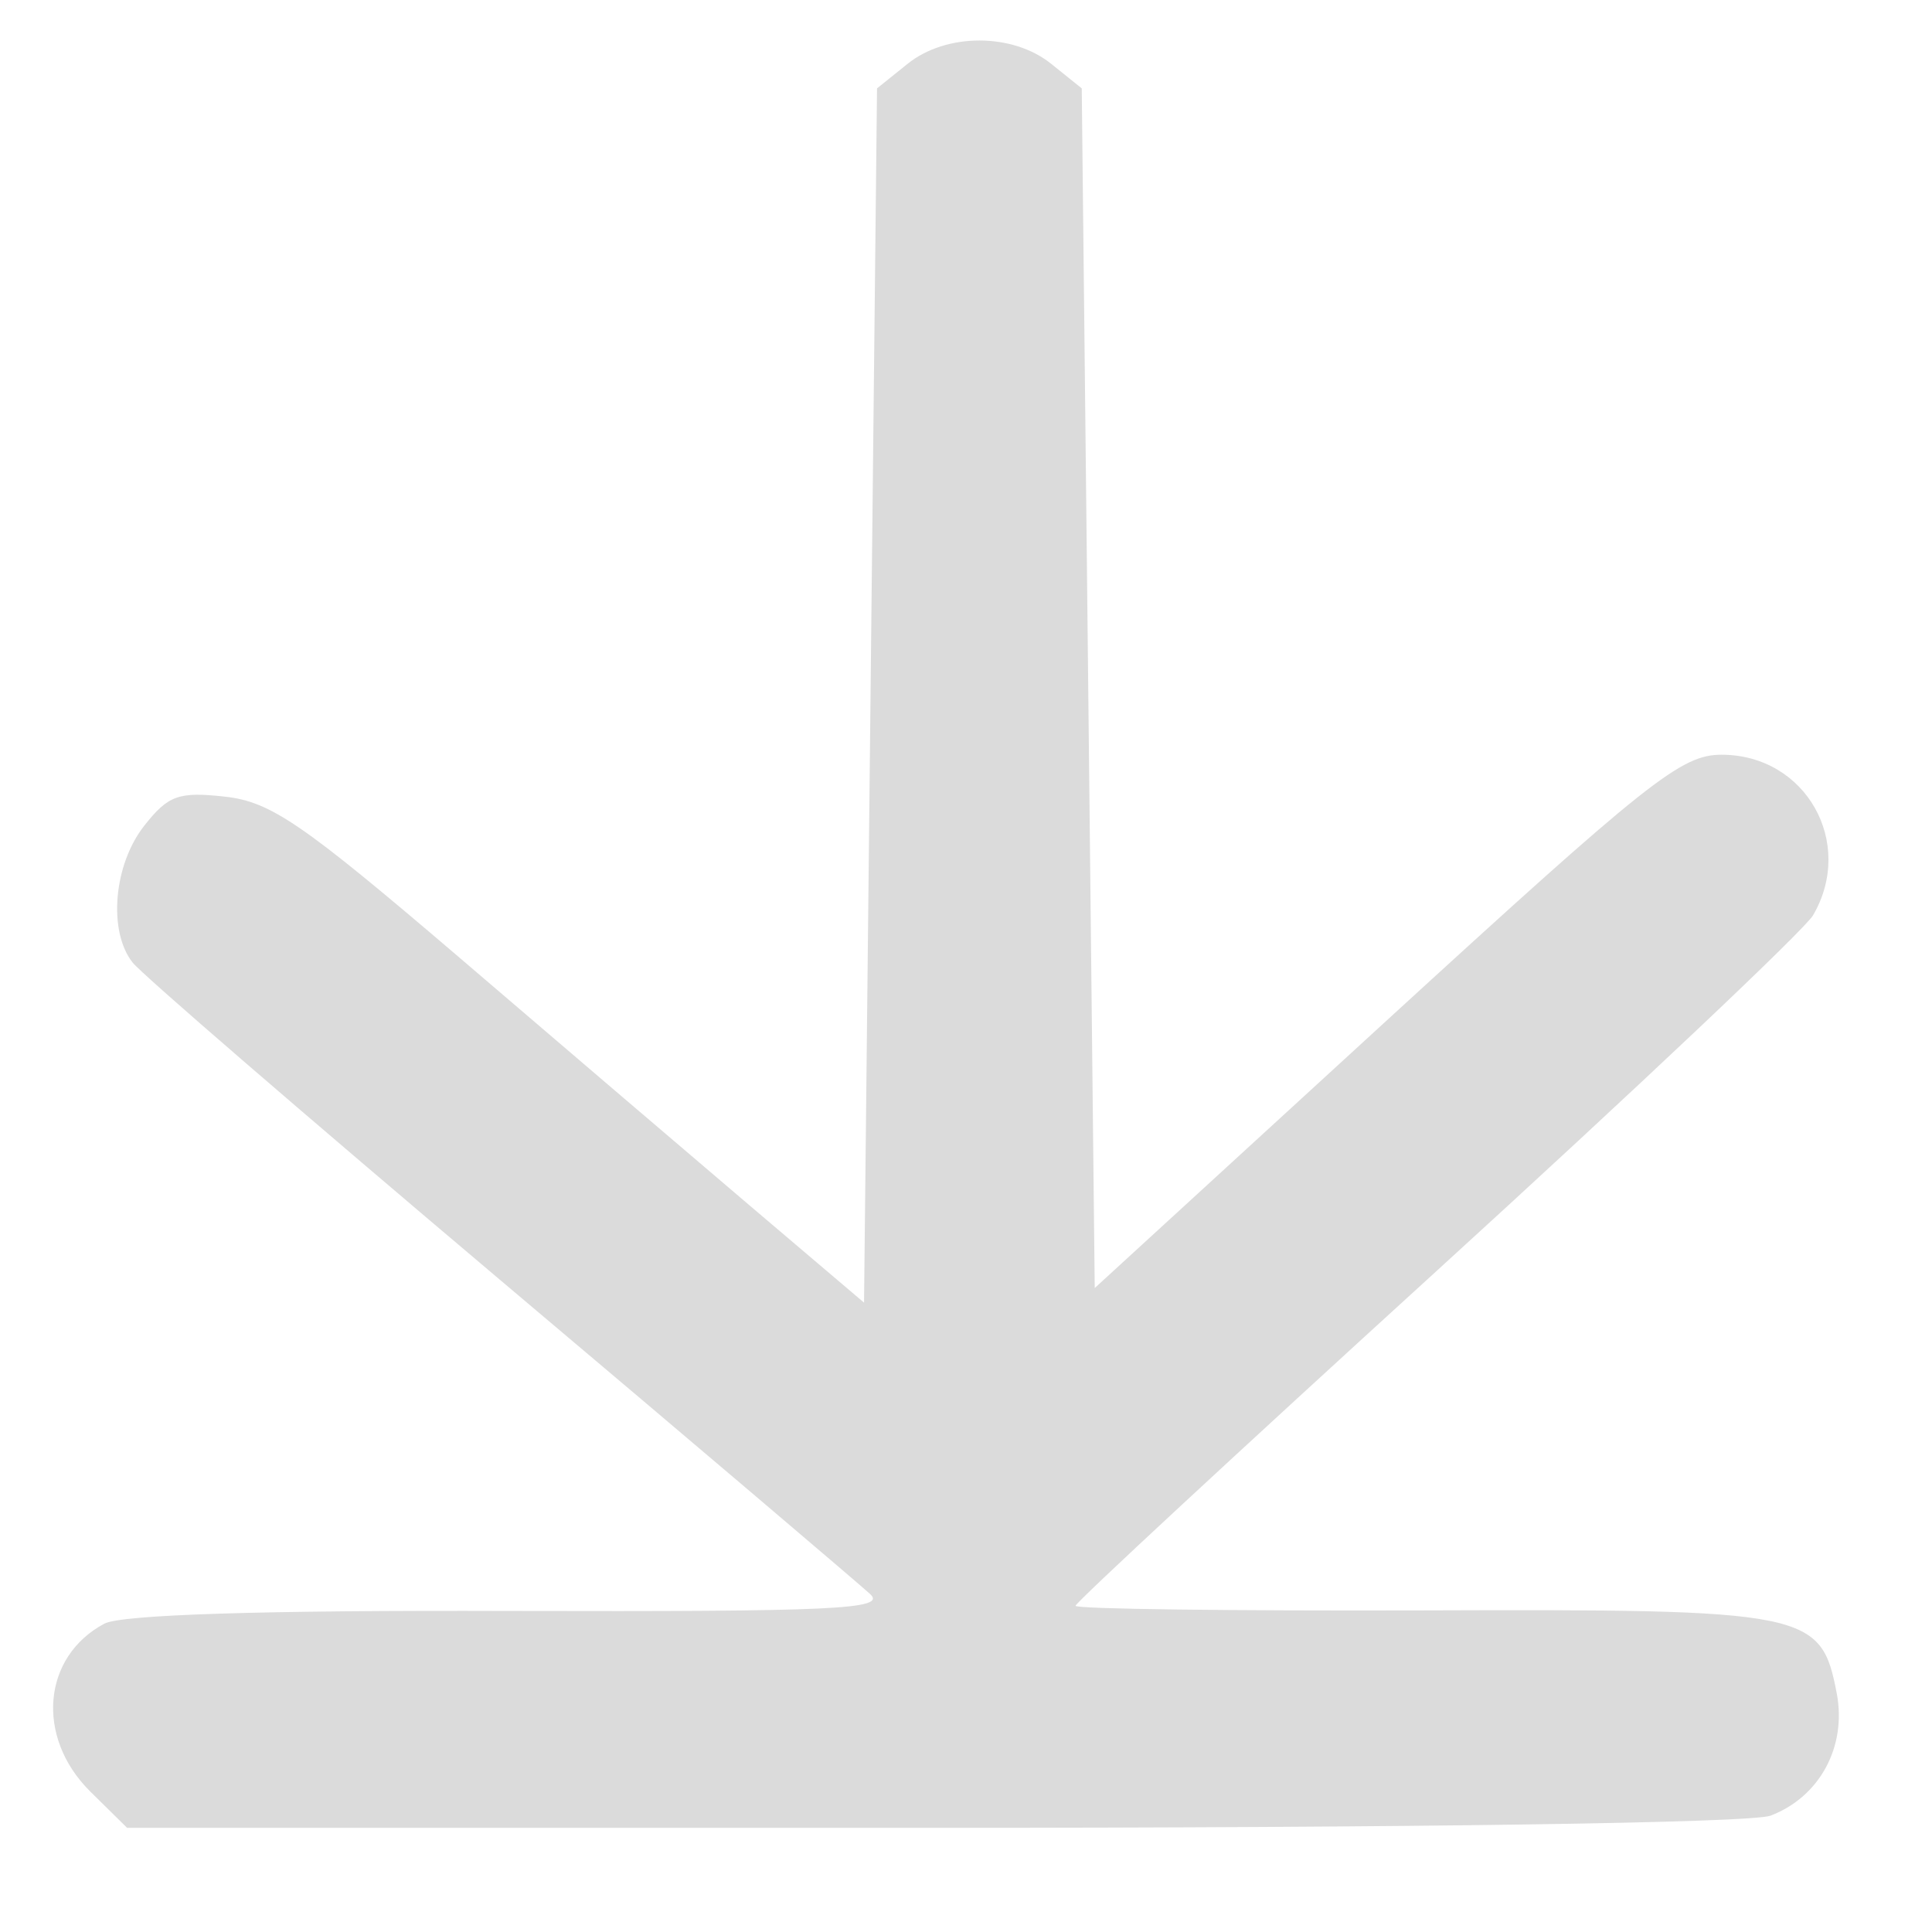
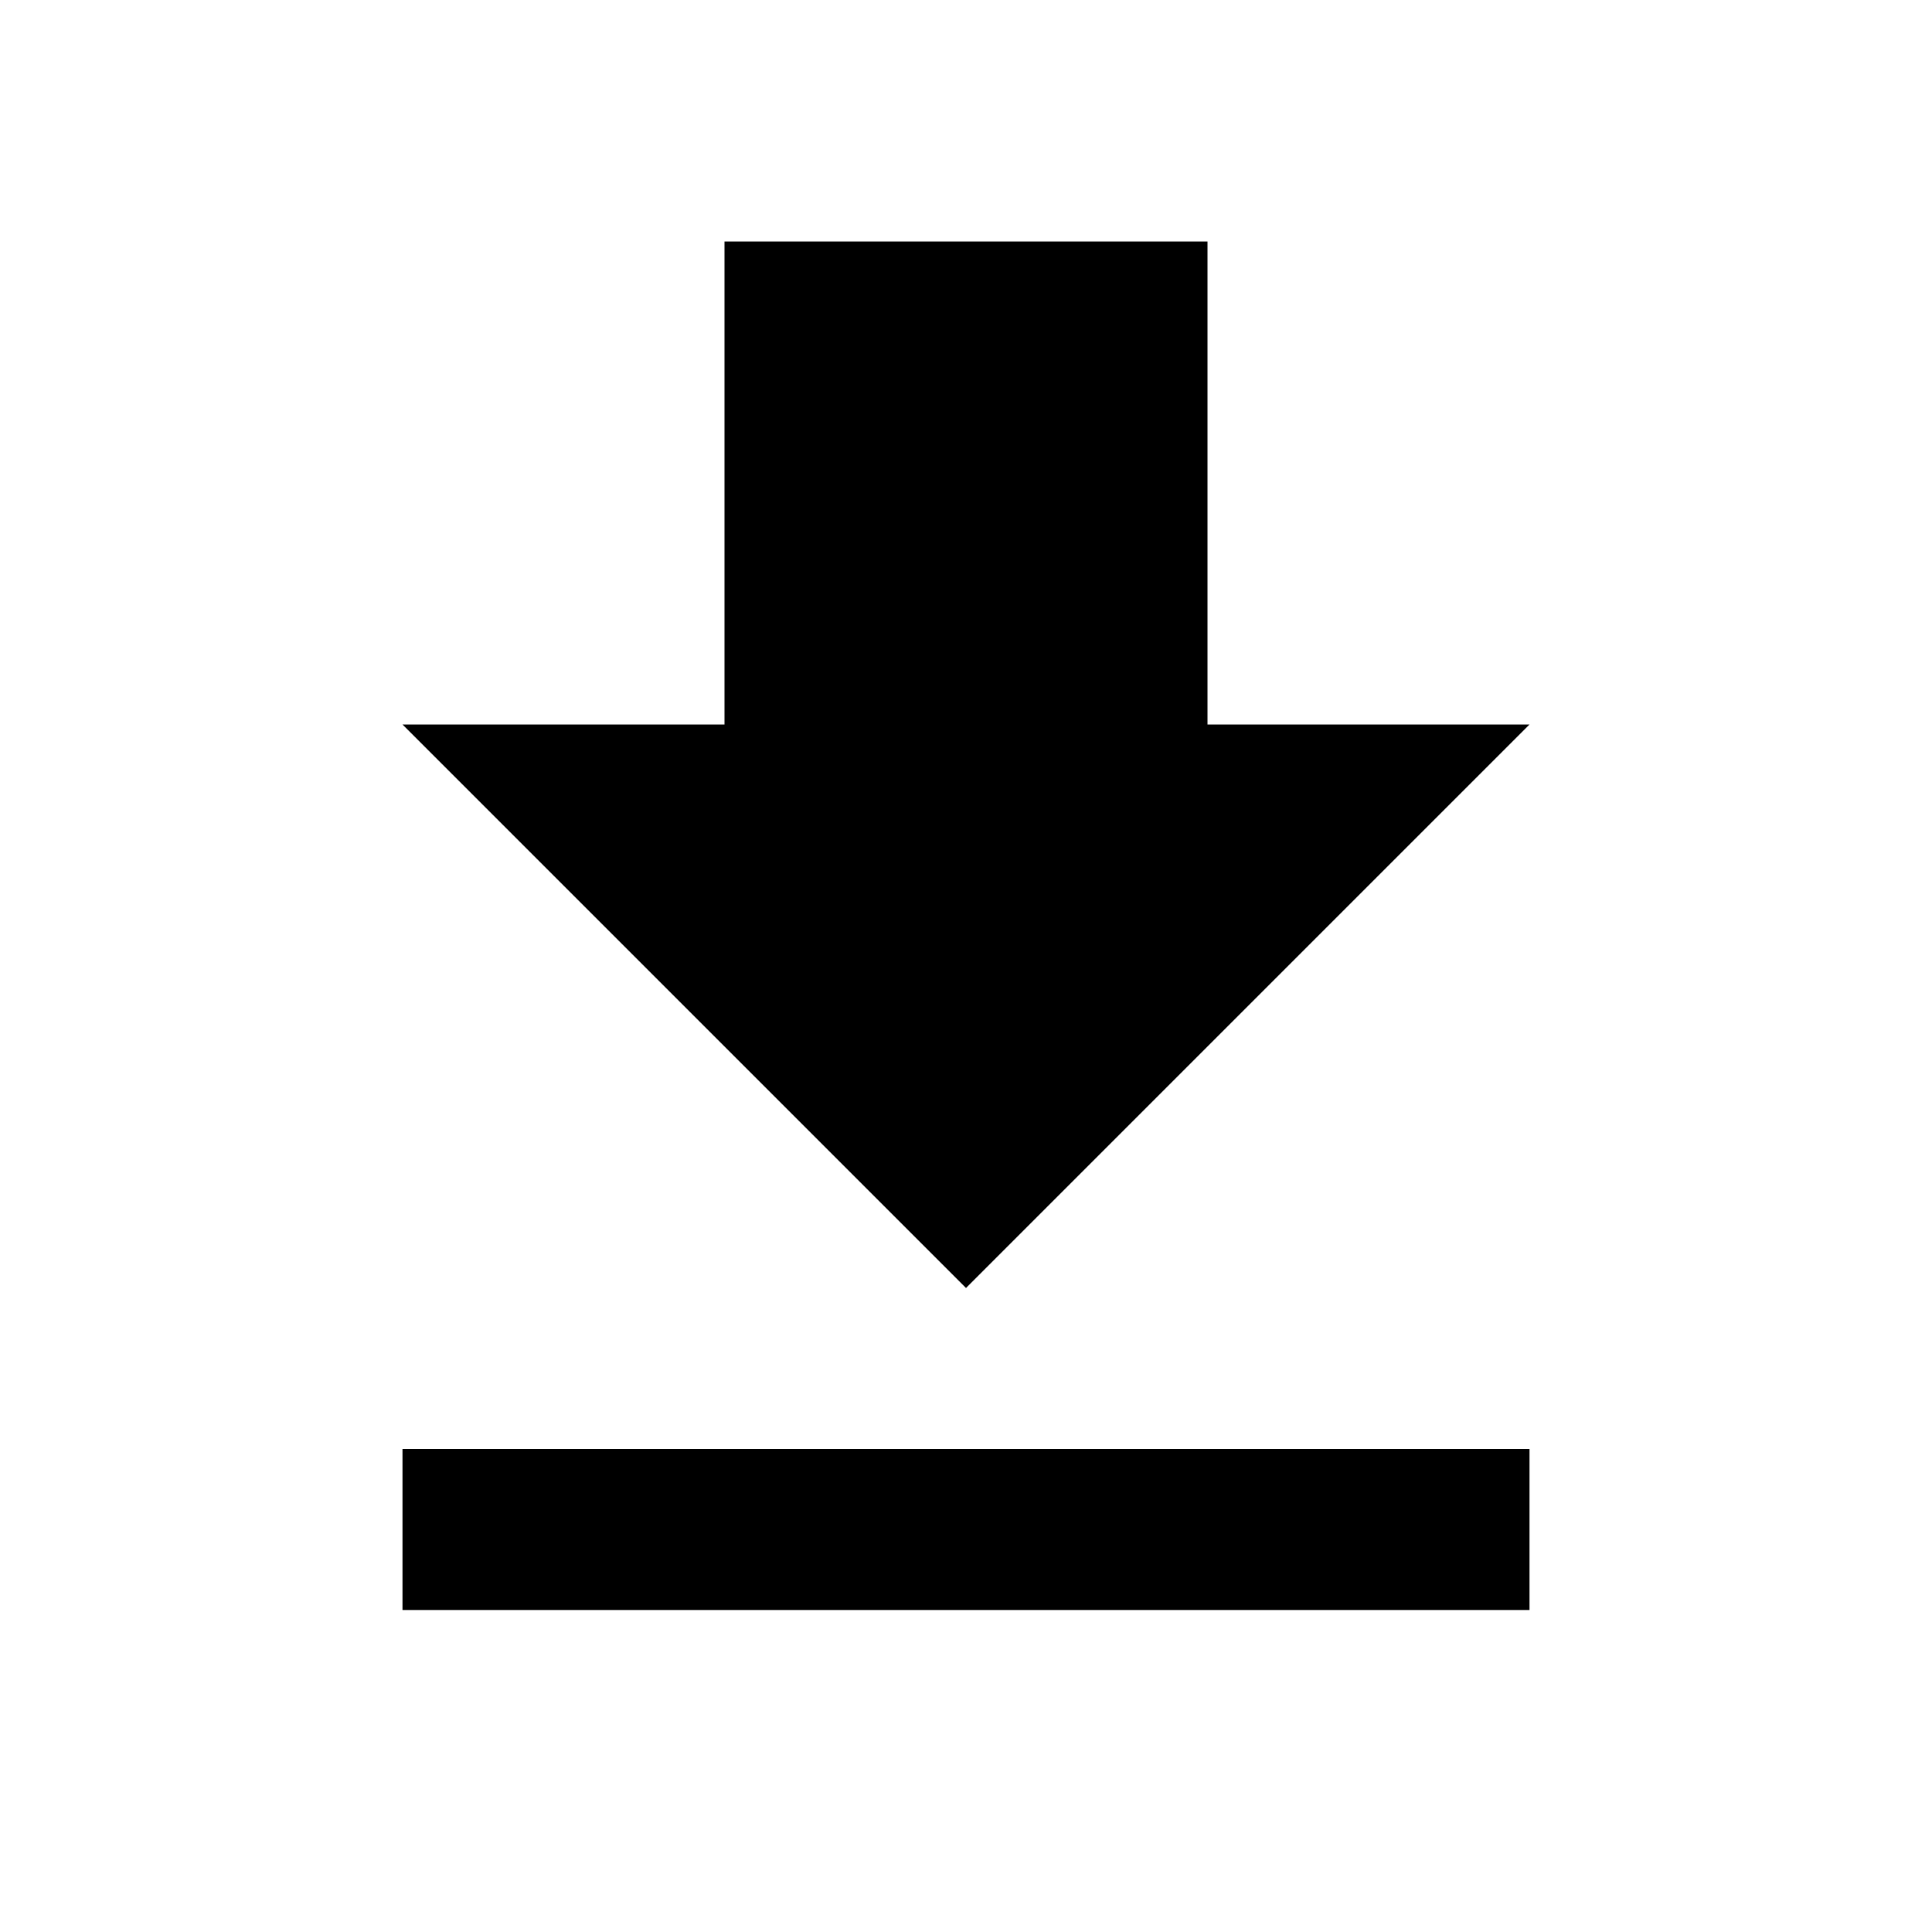
- <svg xmlns="http://www.w3.org/2000/svg" width="27" height="27" viewBox="0 0 7.144 7.144" version="1.1" id="svg8">
-   <defs id="defs2">
-     <filter style="color-interpolation-filters:sRGB" id="filter4521" x="-0.036" width="1.072" y="-0.036" height="1.072">
-       <feGaussianBlur stdDeviation="0.375" id="feGaussianBlur4523" />
-     </filter>
-   </defs>
-   <g id="layer1" transform="translate(0,-289.8562)">
-     <path style="fill:#dbdbdb;fill-opacity:1;stroke-width:0.047" d="m 0.332,296.479 c -0.201,-0.201 -0.175,-0.497 0.054,-0.619 0.062,-0.033 0.579,-0.05 1.499,-0.047 1.204,0.003 1.393,-0.006 1.333,-0.062 -0.039,-0.036 -0.655,-0.56 -1.37,-1.163 -0.715,-0.604 -1.326,-1.131 -1.358,-1.173 -0.091,-0.116 -0.07,-0.361 0.043,-0.505 0.089,-0.113 0.127,-0.127 0.299,-0.108 0.17,0.019 0.287,0.1 0.855,0.585 0.362,0.31 0.849,0.726 1.083,0.925 l 0.425,0.361 0.024,-2.245 0.024,-2.245 0.112,-0.09 c 0.143,-0.116 0.39,-0.116 0.533,-10e-6 l 0.112,0.09 0.024,2.218 0.024,2.218 1.076,-0.986 c 0.974,-0.892 1.092,-0.986 1.242,-0.986 0.311,0 0.495,0.325 0.338,0.594 -0.032,0.054 -0.658,0.646 -1.392,1.315 -0.734,0.669 -1.335,1.226 -1.335,1.238 0,0.012 0.576,0.019 1.28,0.017 1.434,-0.005 1.477,0.004 1.535,0.308 0.037,0.197 -0.064,0.382 -0.245,0.451 -0.071,0.027 -1.318,0.045 -3.096,0.045 H 0.47 Z" id="path4509" />
-     <path style="fill:#f0f0f0;fill-opacity:0;stroke-width:0.179;opacity:0.98;filter:url(#filter4521)" d="m 1.883,24.839 c -0.764,-0.764 -0.669,-1.88 0.199,-2.345 0.235,-0.126 2.152,-0.188 5.548,-0.178 2.91,0.008 5.161,-0.054 5.127,-0.142 -0.034,-0.086 -2.271,-2.026 -4.972,-4.311 -2.701,-2.285 -5.051,-4.314 -5.223,-4.51 -0.428,-0.488 -0.394,-1.415 0.073,-2.009 0.337,-0.428 0.48,-0.48 1.131,-0.407 0.662,0.075 1.19,0.463 4.748,3.501 2.202,1.88 4.063,3.418 4.137,3.418 0.074,3.9e-4 0.134,-3.74 0.134,-8.311 V 1.234 l 0.438,-0.438 c 0.596,-0.596 1.563,-0.596 2.159,0 l 0.438,0.438 v 8.222 c 0,4.522 0.047,8.222 0.104,8.222 0.057,0 1.906,-1.647 4.108,-3.661 3.631,-3.319 4.063,-3.661 4.637,-3.661 1.177,0 1.878,1.229 1.28,2.242 -0.119,0.202 -2.186,2.162 -4.592,4.357 -2.406,2.194 -4.696,4.301 -5.089,4.682 l -0.714,0.692 4.858,-0.015 c 3.169,-0.009 4.984,0.053 5.219,0.179 0.816,0.437 0.955,1.506 0.295,2.273 L 25.495,25.268 13.952,25.316 2.409,25.365 Z" id="path4511" transform="matrix(0.2645833,0,0,0.2645833,0,289.8562)" />
-     <path style="opacity:0.98;fill:#f0f0f0;fill-opacity:0;stroke-width:0.179" d="m 1.883,24.839 c -0.764,-0.764 -0.669,-1.88 0.199,-2.345 0.235,-0.126 2.152,-0.188 5.548,-0.178 2.91,0.008 5.161,-0.054 5.127,-0.142 -0.034,-0.086 -2.271,-2.026 -4.972,-4.311 -2.701,-2.285 -5.051,-4.314 -5.223,-4.51 -0.428,-0.488 -0.394,-1.415 0.073,-2.009 0.337,-0.428 0.48,-0.48 1.131,-0.407 0.662,0.075 1.19,0.463 4.748,3.501 2.202,1.88 4.063,3.418 4.137,3.418 0.074,3.9e-4 0.134,-3.74 0.134,-8.311 V 1.234 l 0.438,-0.438 c 0.596,-0.596 1.563,-0.596 2.159,0 l 0.438,0.438 v 8.222 c 0,4.522 0.047,8.222 0.104,8.222 0.057,0 1.906,-1.647 4.108,-3.661 3.631,-3.319 4.063,-3.661 4.637,-3.661 1.177,0 1.878,1.229 1.28,2.242 -0.119,0.202 -2.186,2.162 -4.592,4.357 -2.406,2.194 -4.696,4.301 -5.089,4.682 l -0.714,0.692 4.858,-0.015 c 3.169,-0.009 4.984,0.053 5.219,0.179 0.816,0.437 0.955,1.506 0.295,2.273 L 25.495,25.268 13.952,25.316 2.409,25.365 Z" id="path4525" transform="matrix(0.2645833,0,0,0.2645833,0,289.8562)" />
-     <path style="opacity:0.98;fill:#f0f0f0;fill-opacity:0;stroke-width:0.179" d="m 1.883,24.839 c -0.764,-0.764 -0.669,-1.88 0.199,-2.345 0.235,-0.126 2.152,-0.188 5.548,-0.178 2.91,0.008 5.161,-0.054 5.127,-0.142 -0.034,-0.086 -2.271,-2.026 -4.972,-4.311 -2.701,-2.285 -5.051,-4.314 -5.223,-4.51 -0.428,-0.488 -0.394,-1.415 0.073,-2.009 0.337,-0.428 0.48,-0.48 1.131,-0.407 0.662,0.075 1.19,0.463 4.748,3.501 2.202,1.88 4.063,3.418 4.137,3.418 0.074,3.9e-4 0.134,-3.74 0.134,-8.311 V 1.234 l 0.438,-0.438 c 0.596,-0.596 1.563,-0.596 2.159,0 l 0.438,0.438 v 8.222 c 0,4.522 0.047,8.222 0.104,8.222 0.057,0 1.906,-1.647 4.108,-3.661 3.631,-3.319 4.063,-3.661 4.637,-3.661 1.177,0 1.878,1.229 1.28,2.242 -0.119,0.202 -2.186,2.162 -4.592,4.357 -2.406,2.194 -4.696,4.301 -5.089,4.682 l -0.714,0.692 4.858,-0.015 c 3.169,-0.009 4.984,0.053 5.219,0.179 0.816,0.437 0.955,1.506 0.295,2.273 L 25.495,25.268 13.952,25.316 2.409,25.365 Z" id="path4527" transform="matrix(0.2645833,0,0,0.2645833,0,289.8562)" />
-     <path style="opacity:0.98;fill:#f0f0f0;fill-opacity:0;stroke-width:0.179" d="m 1.883,24.839 c -0.764,-0.764 -0.669,-1.88 0.199,-2.345 0.235,-0.126 2.152,-0.188 5.548,-0.178 2.91,0.008 5.161,-0.054 5.127,-0.142 -0.034,-0.086 -2.271,-2.026 -4.972,-4.311 -2.701,-2.285 -5.051,-4.314 -5.223,-4.51 -0.428,-0.488 -0.394,-1.415 0.073,-2.009 0.337,-0.428 0.48,-0.48 1.131,-0.407 0.662,0.075 1.19,0.463 4.748,3.501 2.202,1.88 4.063,3.418 4.137,3.418 0.074,3.9e-4 0.134,-3.74 0.134,-8.311 V 1.234 l 0.438,-0.438 c 0.596,-0.596 1.563,-0.596 2.159,0 l 0.438,0.438 v 8.222 c 0,4.522 0.047,8.222 0.104,8.222 0.057,0 1.906,-1.647 4.108,-3.661 3.631,-3.319 4.063,-3.661 4.637,-3.661 1.177,0 1.878,1.229 1.28,2.242 -0.119,0.202 -2.186,2.162 -4.592,4.357 -2.406,2.194 -4.696,4.301 -5.089,4.682 l -0.714,0.692 4.858,-0.015 c 3.169,-0.009 4.984,0.053 5.219,0.179 0.816,0.437 0.955,1.506 0.295,2.273 L 25.495,25.268 13.952,25.316 2.409,25.365 Z" id="path4529" transform="matrix(0.2645833,0,0,0.2645833,0,289.8562)" />
-     <path style="opacity:0.98;fill:#f0f0f0;fill-opacity:0;stroke-width:0.179" d="m 1.883,24.839 c -0.764,-0.764 -0.669,-1.88 0.199,-2.345 0.235,-0.126 2.152,-0.188 5.548,-0.178 2.91,0.008 5.161,-0.054 5.127,-0.142 -0.034,-0.086 -2.271,-2.026 -4.972,-4.311 -2.701,-2.285 -5.051,-4.314 -5.223,-4.51 -0.428,-0.488 -0.394,-1.415 0.073,-2.009 0.337,-0.428 0.48,-0.48 1.131,-0.407 0.662,0.075 1.19,0.463 4.748,3.501 2.202,1.88 4.063,3.418 4.137,3.418 0.074,3.9e-4 0.134,-3.74 0.134,-8.311 V 1.234 l 0.438,-0.438 c 0.596,-0.596 1.563,-0.596 2.159,0 l 0.438,0.438 v 8.222 c 0,4.522 0.047,8.222 0.104,8.222 0.057,0 1.906,-1.647 4.108,-3.661 3.631,-3.319 4.063,-3.661 4.637,-3.661 1.177,0 1.878,1.229 1.28,2.242 -0.119,0.202 -2.186,2.162 -4.592,4.357 -2.406,2.194 -4.696,4.301 -5.089,4.682 l -0.714,0.692 4.858,-0.015 c 3.169,-0.009 4.984,0.053 5.219,0.179 0.816,0.437 0.955,1.506 0.295,2.273 L 25.495,25.268 13.952,25.316 2.409,25.365 Z" id="path4531" transform="matrix(0.2645833,0,0,0.2645833,0,289.8562)" />
-   </g>
+ <svg xmlns="http://www.w3.org/2000/svg" fill="#000000" height="36" viewBox="0 0 24 24" width="36">
+   <path d="M19 9h-4V3H9v6H5l7 7 7-7zM5 18v2h14v-2H5z" />
+   <path d="M0 0h24v24H0z" fill="none" />
</svg>
